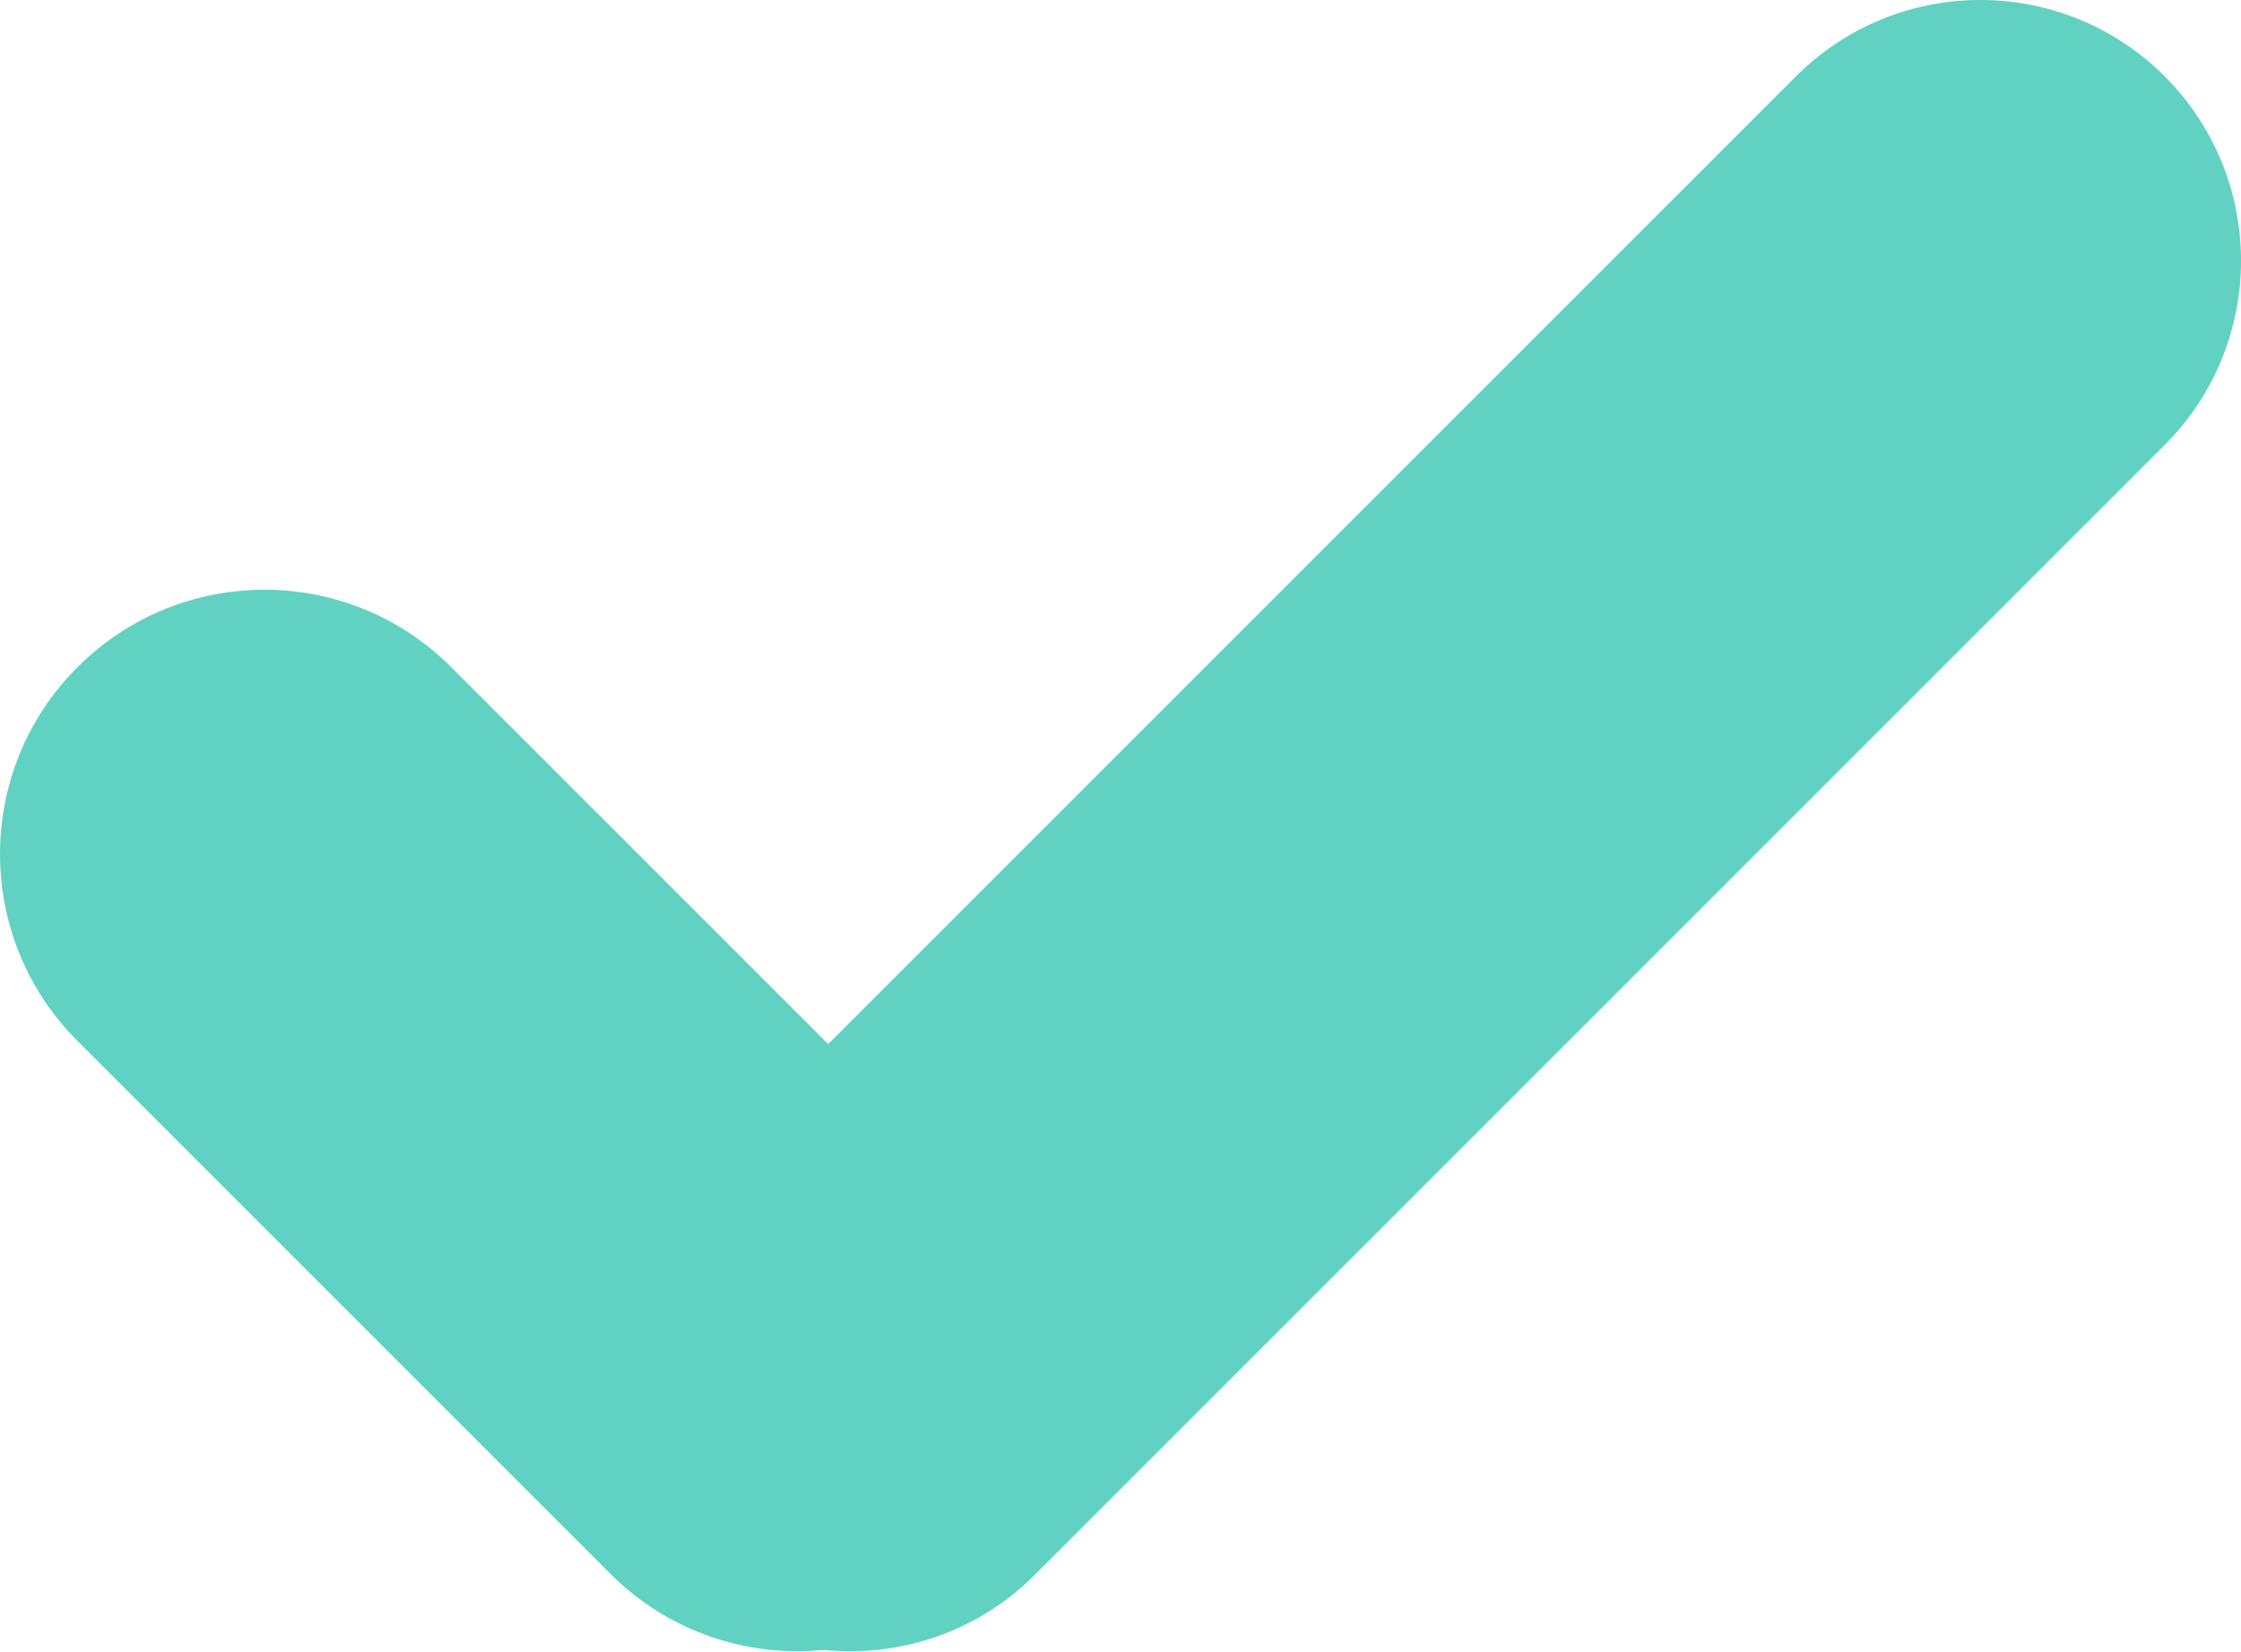
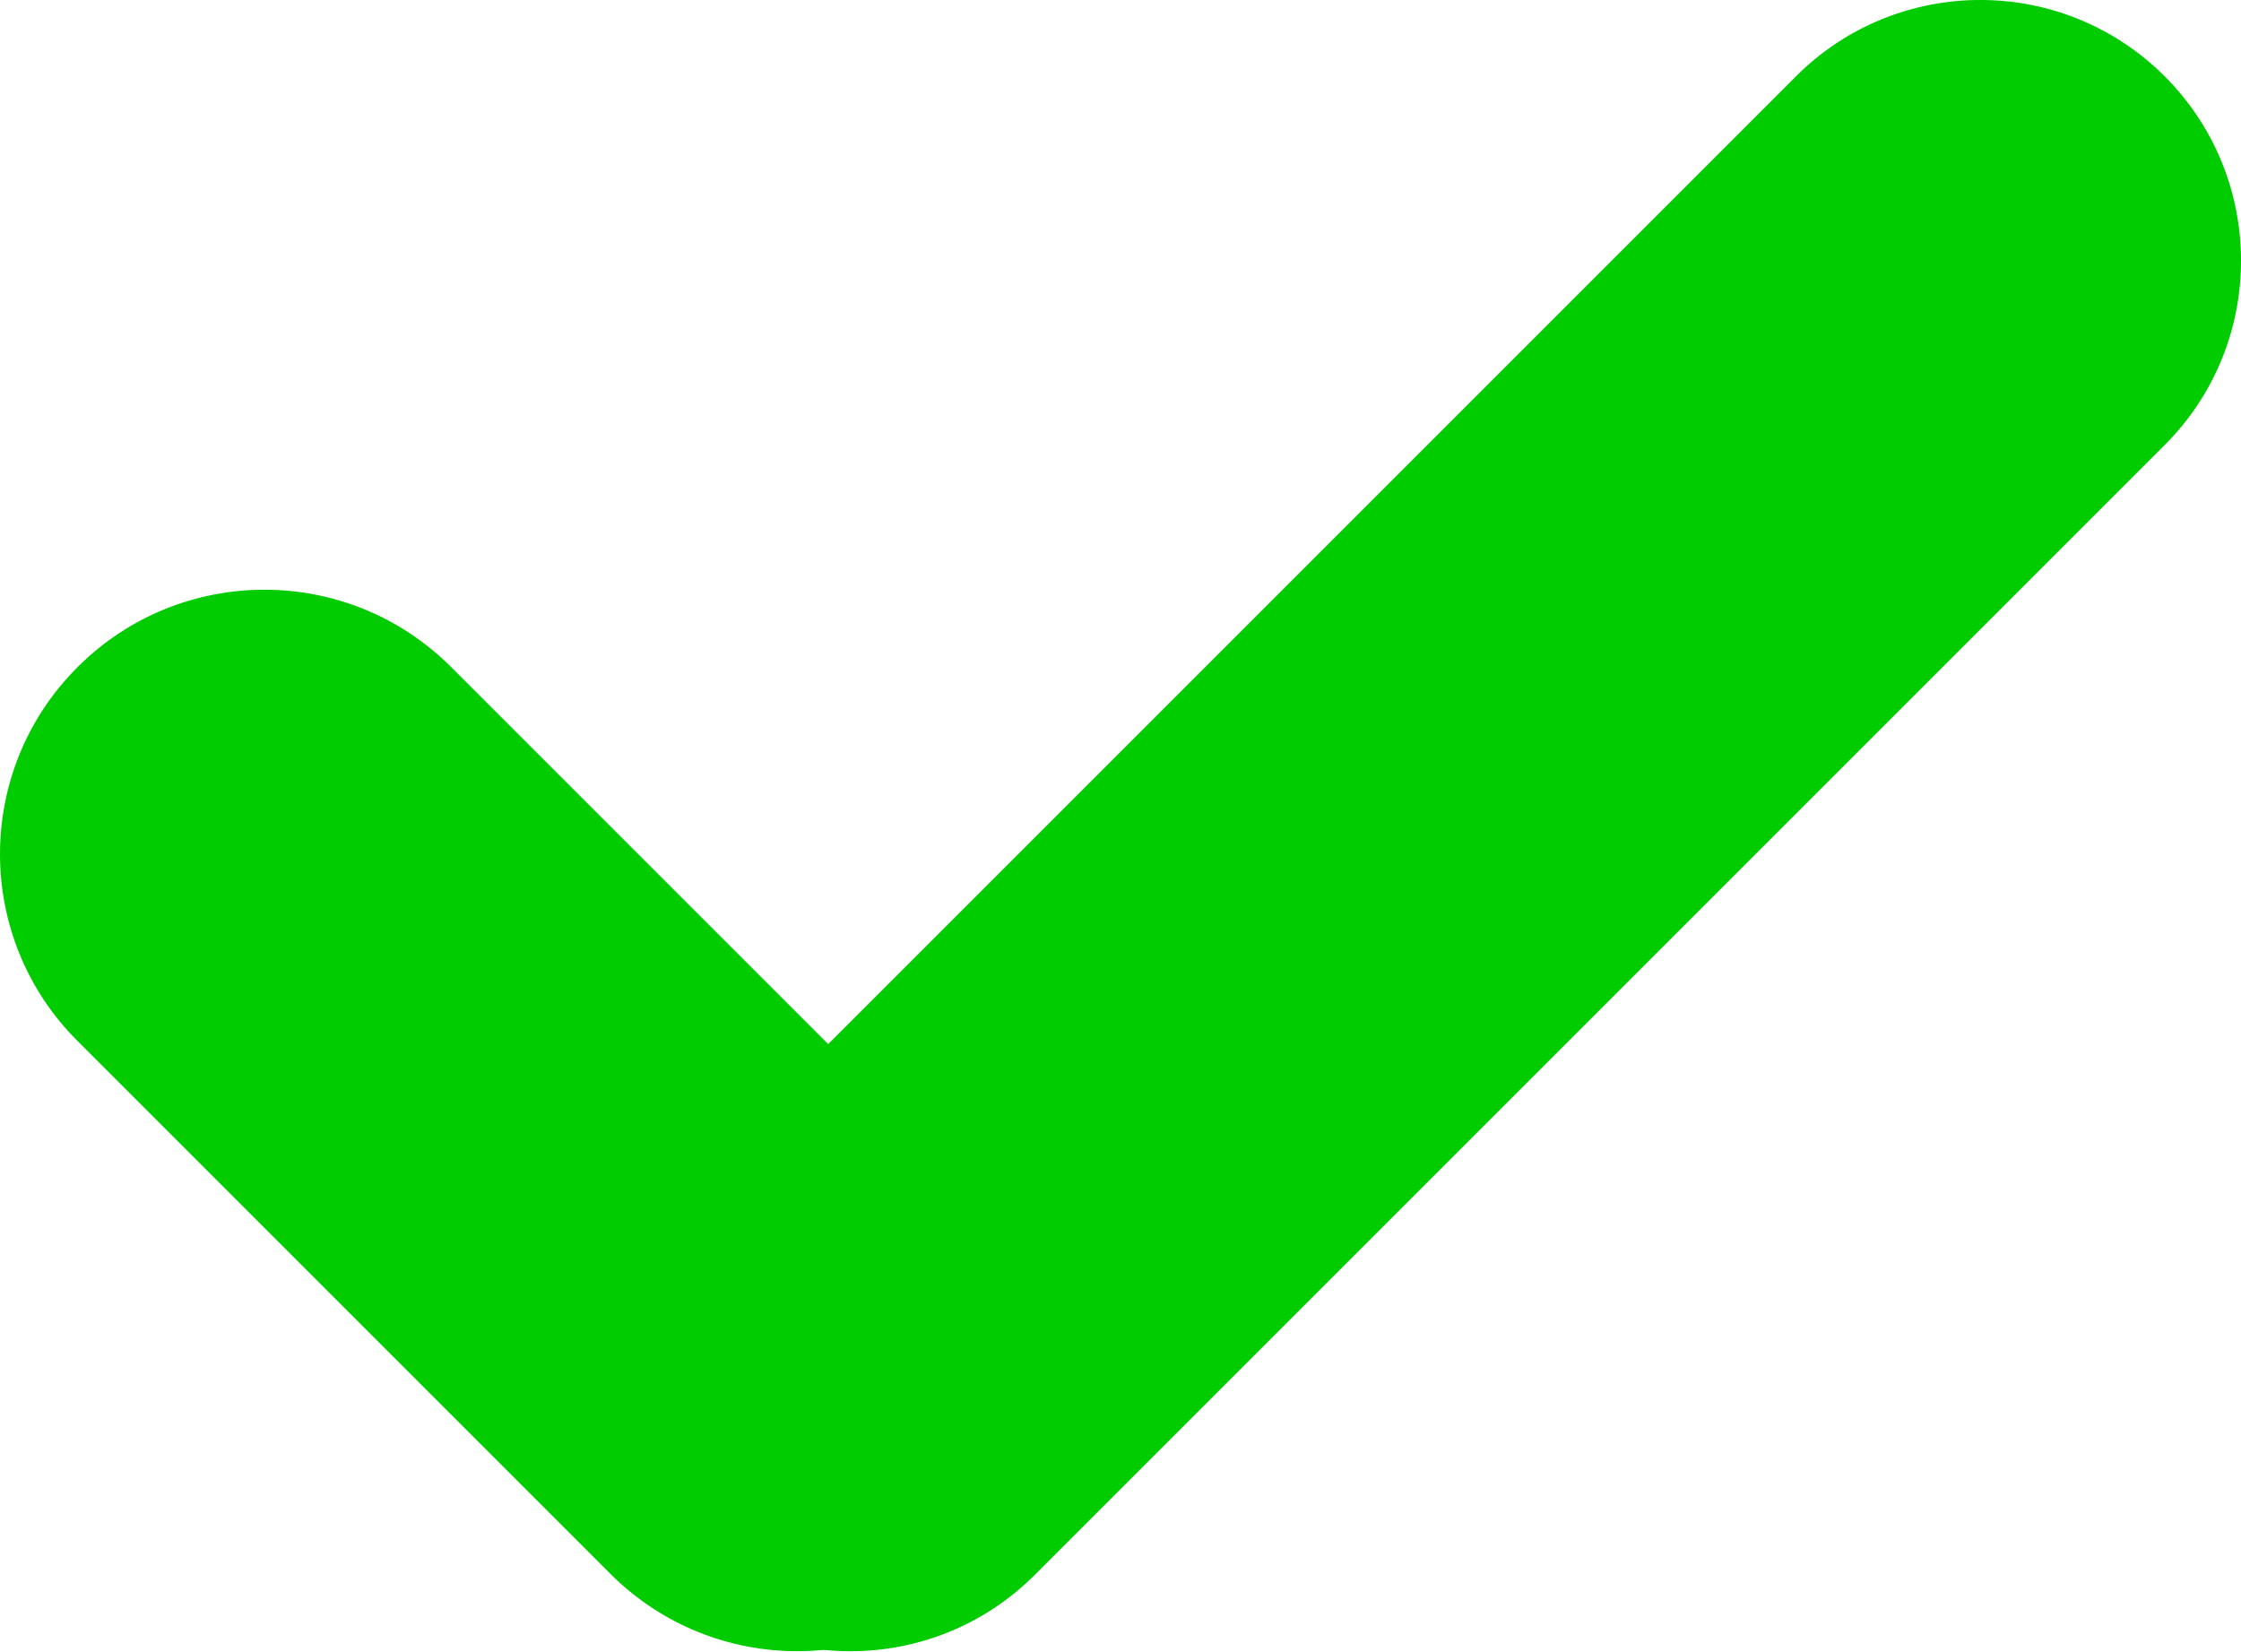
<svg xmlns="http://www.w3.org/2000/svg" width="19px" height="14px" viewBox="0 0 19 14" version="1.1">
  <defs />
  <g id="Details-Modal" stroke="none" stroke-width="1" fill="none" fill-rule="evenodd">
-     <g id="Renters-Details" transform="translate(-650, -1221)" fill-rule="nonzero" fill="#61D2C1">
+     <g id="Renters-Details" transform="translate(-650, -1221)" fill-rule="nonzero" fill="#00CC00">
      <g id="Group-20" transform="translate(650, 1221)">
        <path d="M0.657,8.826 L5.174,13.343 C6.049,14.219 7.468,14.219 8.343,13.343 C9.219,12.468 9.219,11.049 8.343,10.174 L3.826,5.657 C2.951,4.781 1.532,4.781 0.657,5.657 C-0.219,6.532 -0.219,7.951 0.657,8.826 Z" id="Line" />
        <path d="M15.227,0.647 L5.647,10.227 C4.784,11.09 4.784,12.489 5.647,13.353 C6.511,14.216 7.91,14.216 8.773,13.353 L18.353,3.773 C19.216,2.91 19.216,1.511 18.353,0.647 C17.489,-0.216 16.09,-0.216 15.227,0.647 Z" id="Line" />
      </g>
    </g>
  </g>
</svg>
